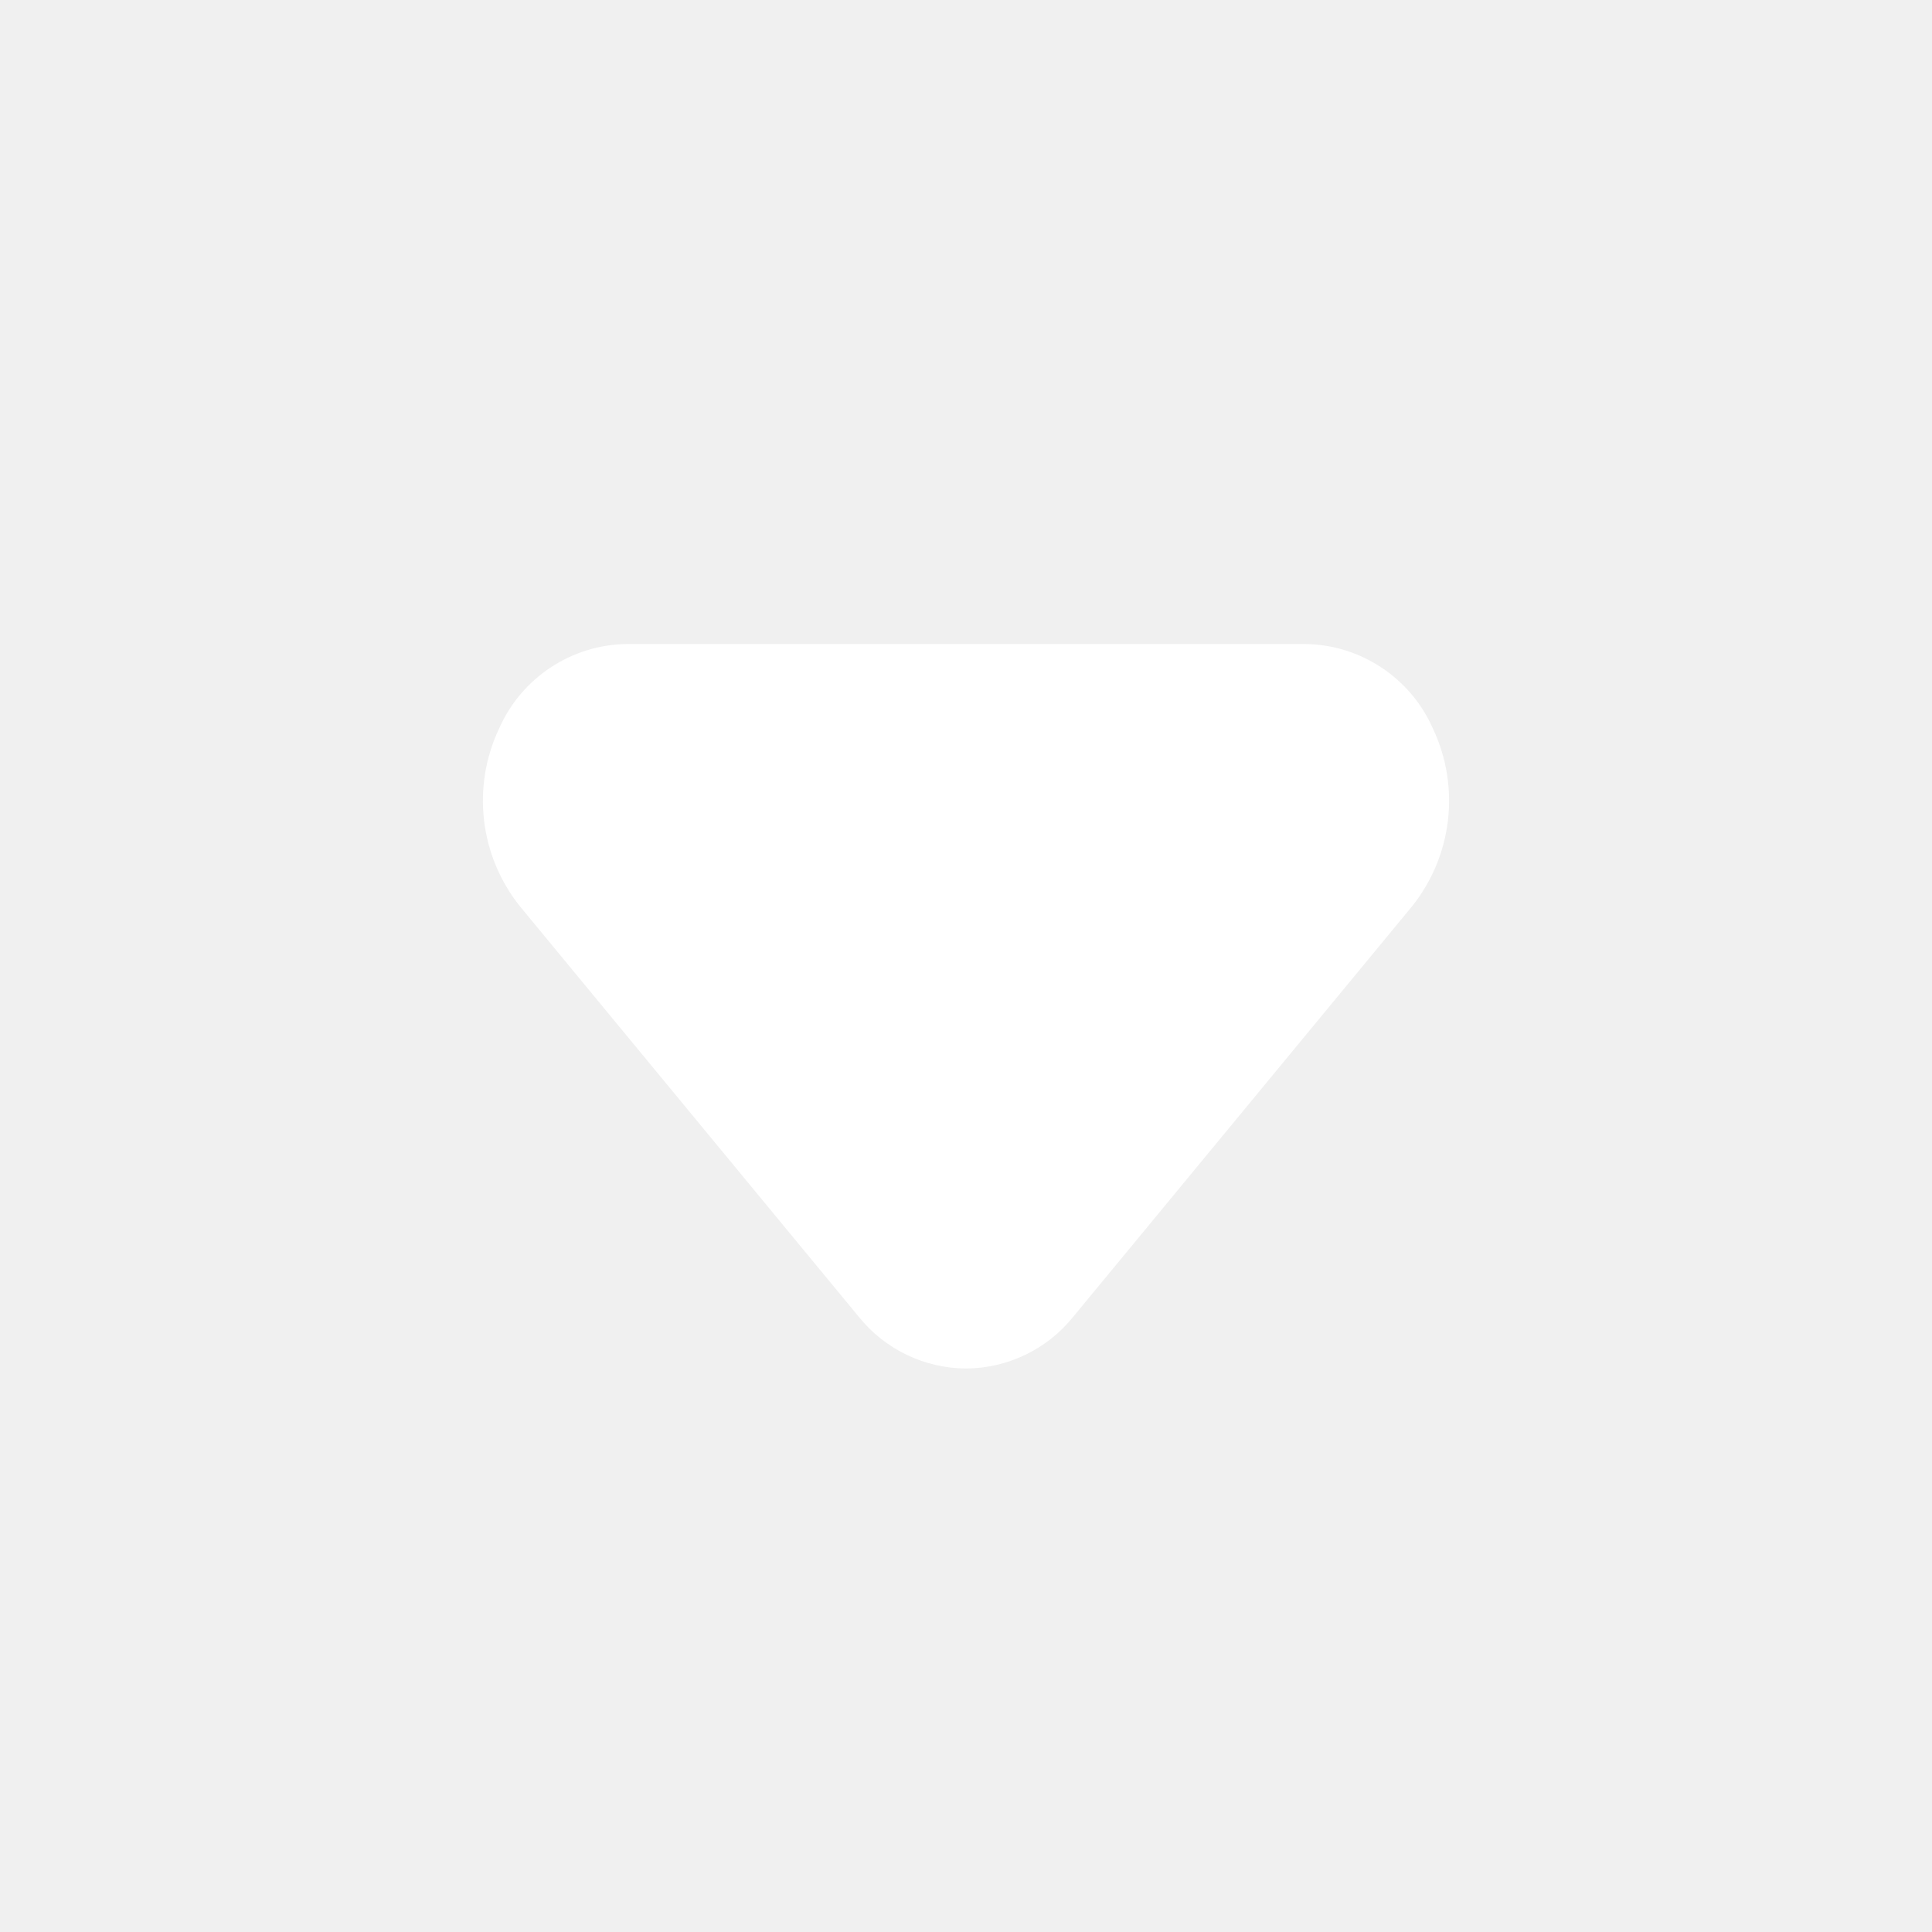
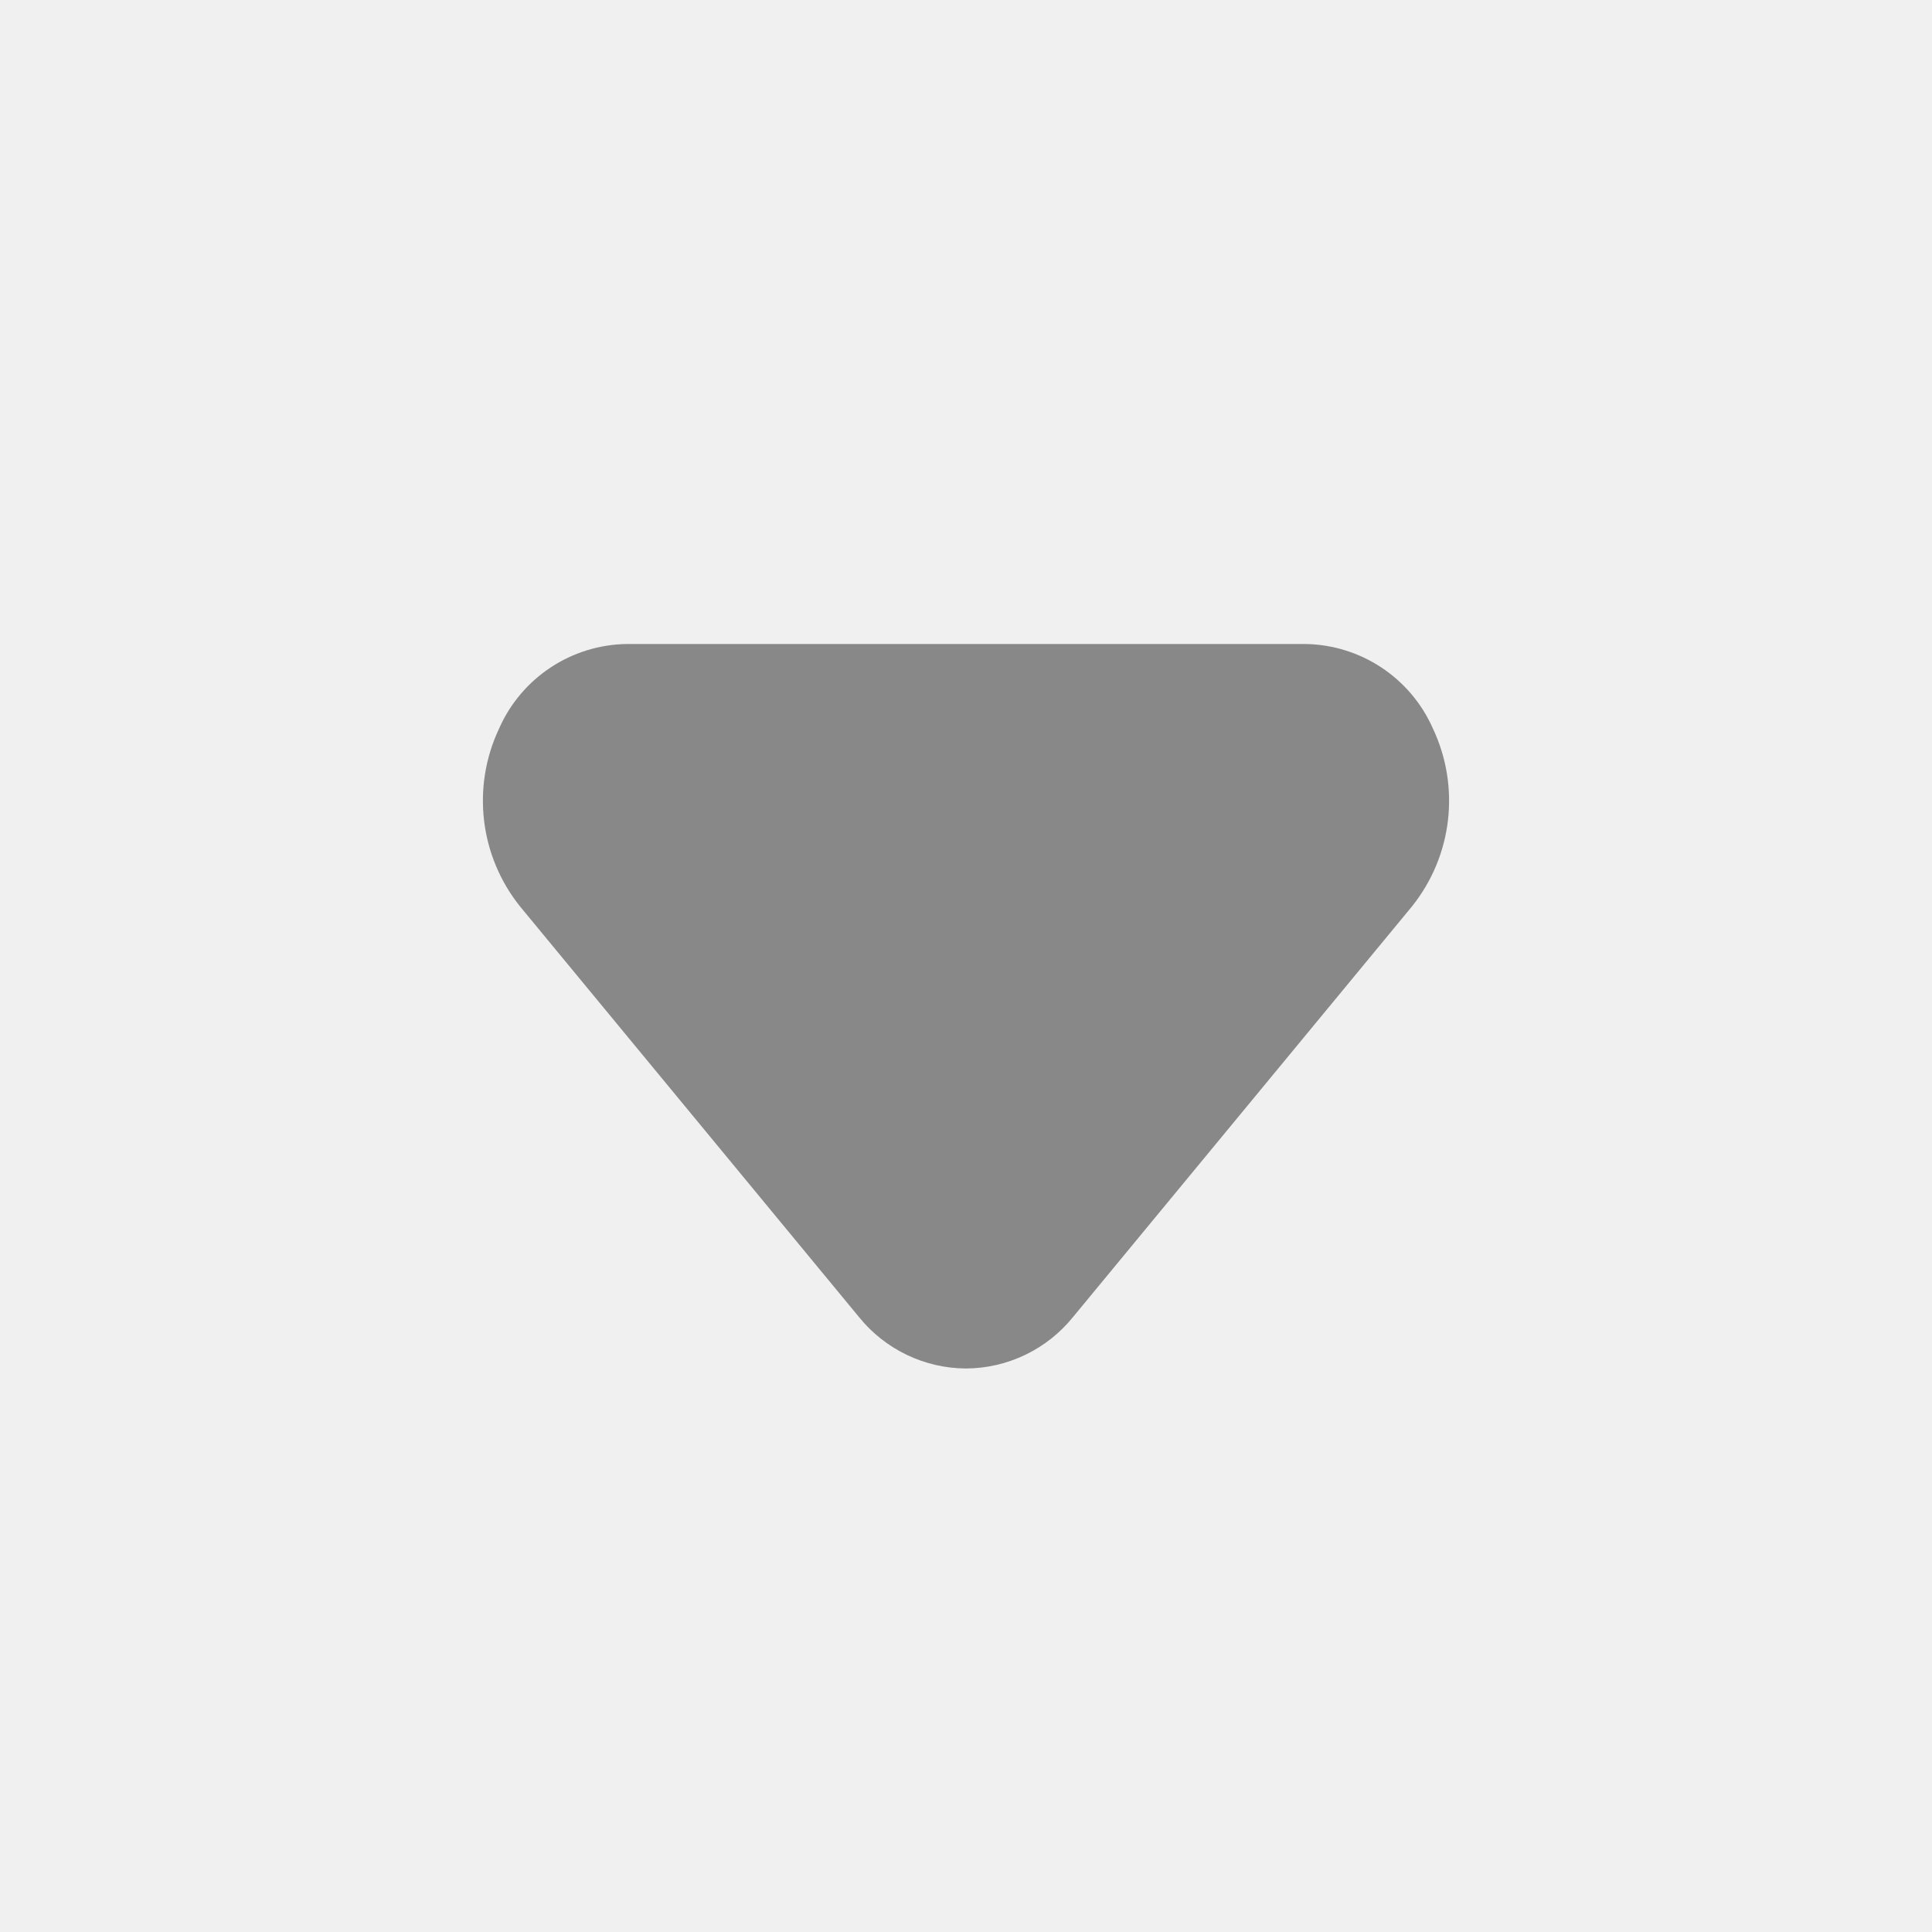
<svg xmlns="http://www.w3.org/2000/svg" width="24px" height="24px" viewBox="0 0 24 24">
  <g data-name="Layer 2">
    <g data-name="arrow-downward">
      <rect width="24" height="24" transform="rotate(-90 12 12)" opacity="0" />
-       <path fill="white" d="M12 17a1.72 1.72 0 0 1-1.33-.64l-4.21-5.1a2.1 2.1 0 0 1-.26-2.21A1.76 1.76 0 0 1 7.79 8h8.42a1.76 1.76 0 0 1 1.59 1.05 2.1 2.1 0 0 1-.26 2.21l-4.21 5.1A1.72 1.72 0 0 1 12 17z" />
+       <path fill="#888" d="M12 17a1.72 1.72 0 0 1-1.33-.64l-4.21-5.1a2.1 2.1 0 0 1-.26-2.21A1.76 1.76 0 0 1 7.79 8h8.42a1.76 1.76 0 0 1 1.59 1.05 2.1 2.1 0 0 1-.26 2.21l-4.21 5.1A1.72 1.72 0 0 1 12 17z" />
    </g>
  </g>
</svg>
